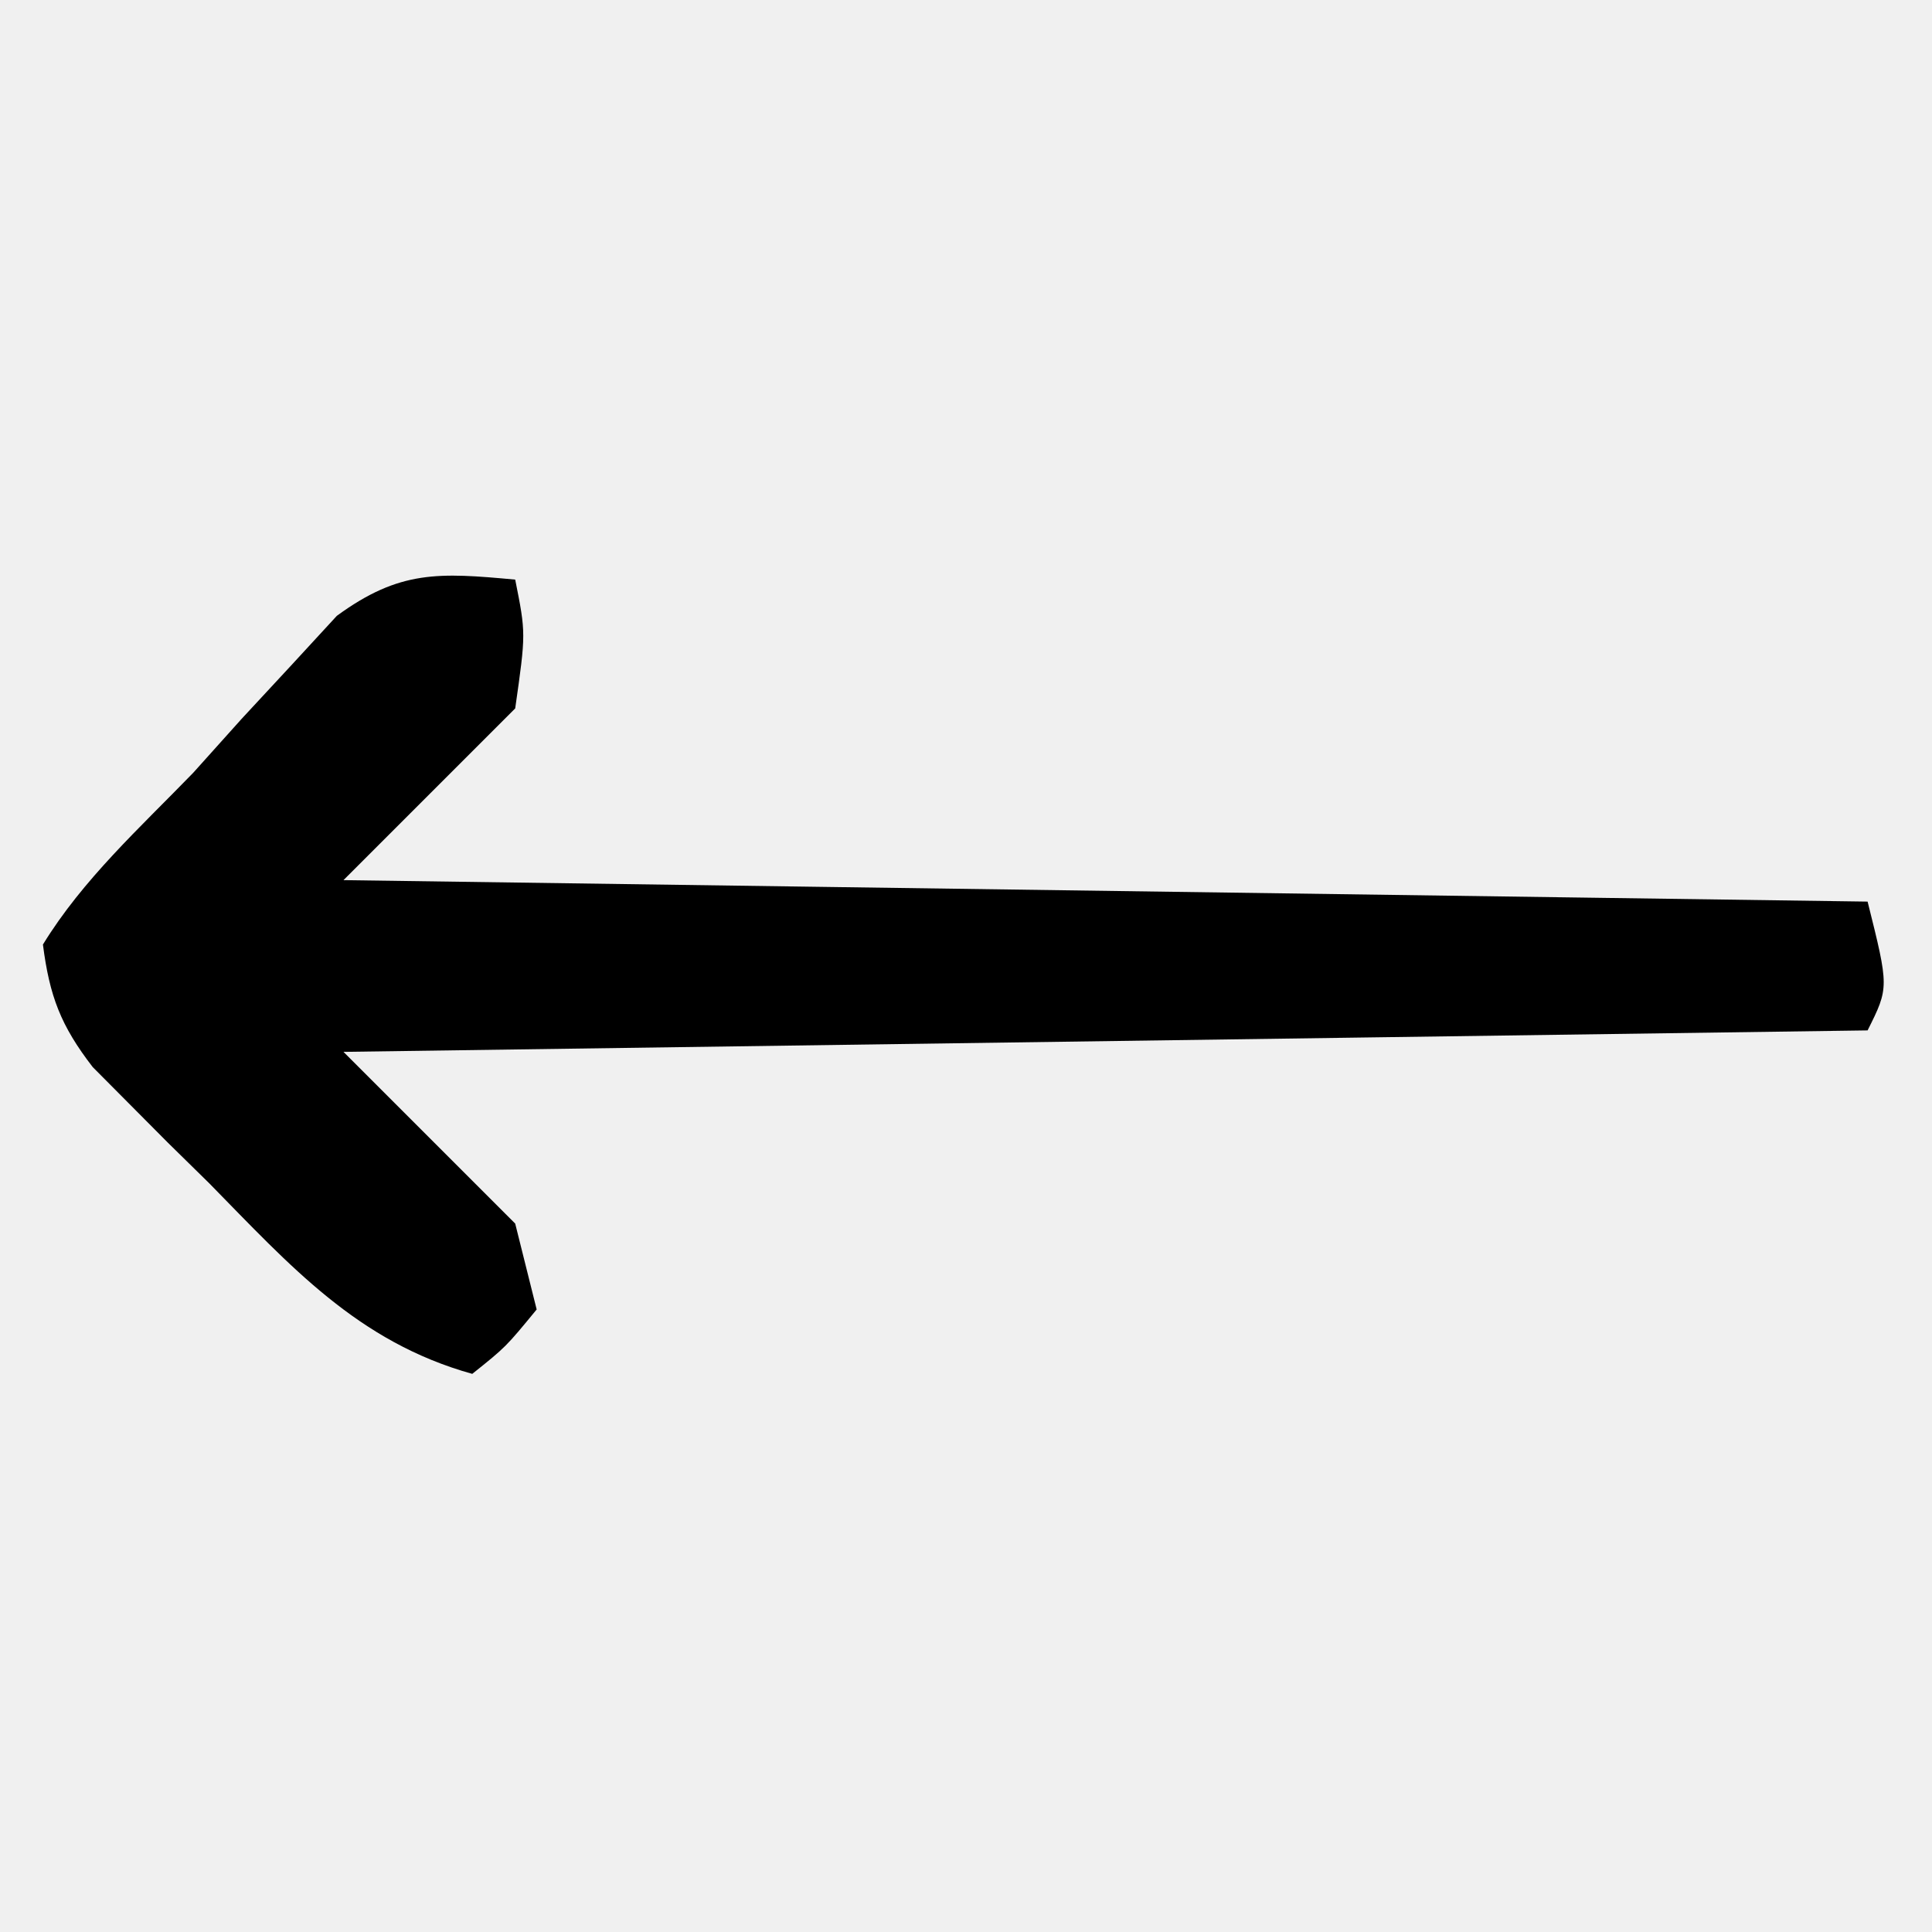
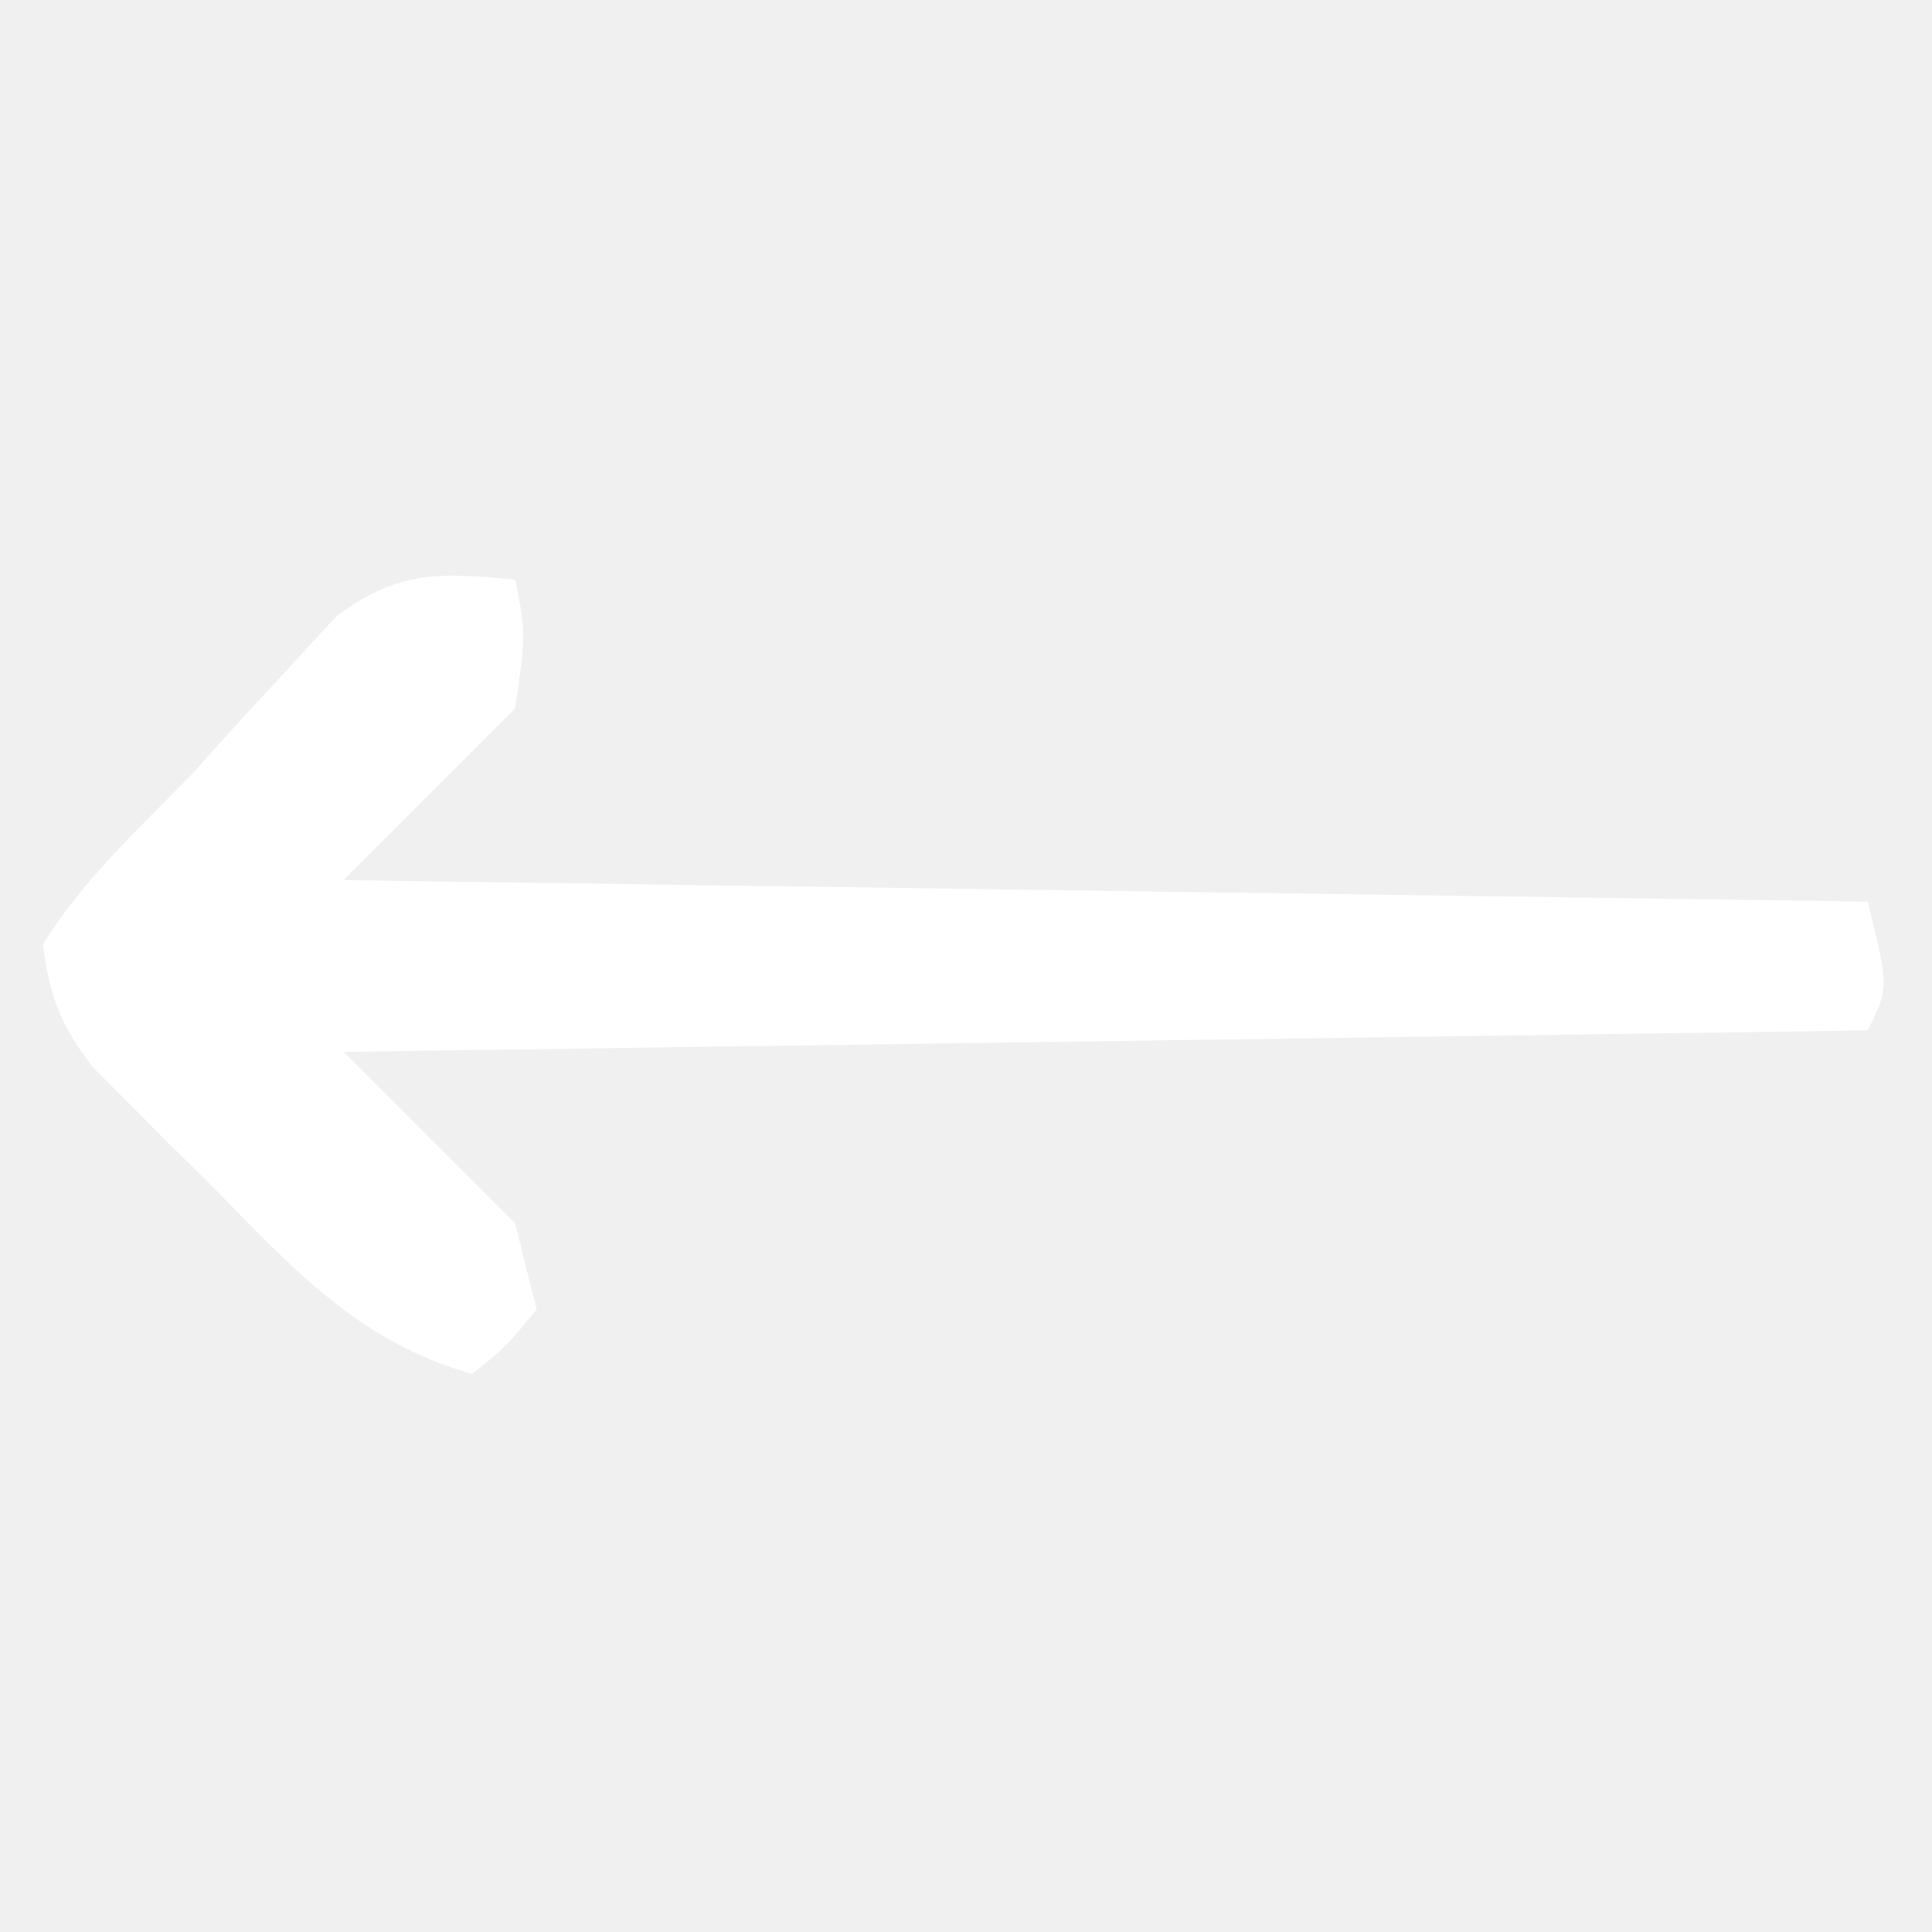
<svg xmlns="http://www.w3.org/2000/svg" version="1.1" width="90" height="90">
-   <path d="M0 0 C0.5 2.5 0.5 2.5 0 6 C-2.64 8.64 -5.28 11.28 -8 14 C15.43 14.33 38.86 14.66 63 15 C64 19 64 19 63 21 C27.855 21.495 27.855 21.495 -8 22 C-5.36 24.64 -2.72 27.28 0 30 C0.33 31.32 0.66 32.64 1 34 C-0.438 35.75 -0.438 35.75 -2 37 C-7.34 35.512 -10.481 31.965 -14.25 28.125 C-15.205 27.187 -15.205 27.187 -16.18 26.23 C-16.786 25.621 -17.391 25.011 -18.016 24.383 C-18.565 23.83 -19.115 23.277 -19.681 22.708 C-21.169 20.782 -21.692 19.405 -22 17 C-20.141 13.965 -17.47 11.55 -15 9 C-14.254 8.169 -13.507 7.337 -12.738 6.48 C-11.979 5.662 -11.22 4.843 -10.438 4 C-9.735 3.237 -9.032 2.474 -8.309 1.688 C-5.379 -0.454 -3.547 -0.326 0 0 Z " fill="currentColor" transform="translate(24,27)" />
+   <path d="M0 0 C0.5 2.5 0.5 2.5 0 6 C-2.64 8.64 -5.28 11.28 -8 14 C15.43 14.33 38.86 14.66 63 15 C64 19 64 19 63 21 C27.855 21.495 27.855 21.495 -8 22 C-5.36 24.64 -2.72 27.28 0 30 C0.33 31.32 0.66 32.64 1 34 C-0.438 35.75 -0.438 35.75 -2 37 C-7.34 35.512 -10.481 31.965 -14.25 28.125 C-15.205 27.187 -15.205 27.187 -16.18 26.23 C-16.786 25.621 -17.391 25.011 -18.016 24.383 C-18.565 23.83 -19.115 23.277 -19.681 22.708 C-21.169 20.782 -21.692 19.405 -22 17 C-20.141 13.965 -17.47 11.55 -15 9 C-14.254 8.169 -13.507 7.337 -12.738 6.48 C-11.979 5.662 -11.22 4.843 -10.438 4 C-9.735 3.237 -9.032 2.474 -8.309 1.688 C-5.379 -0.454 -3.547 -0.326 0 0 Z " fill="white" transform="translate(24,27)" />
</svg>
